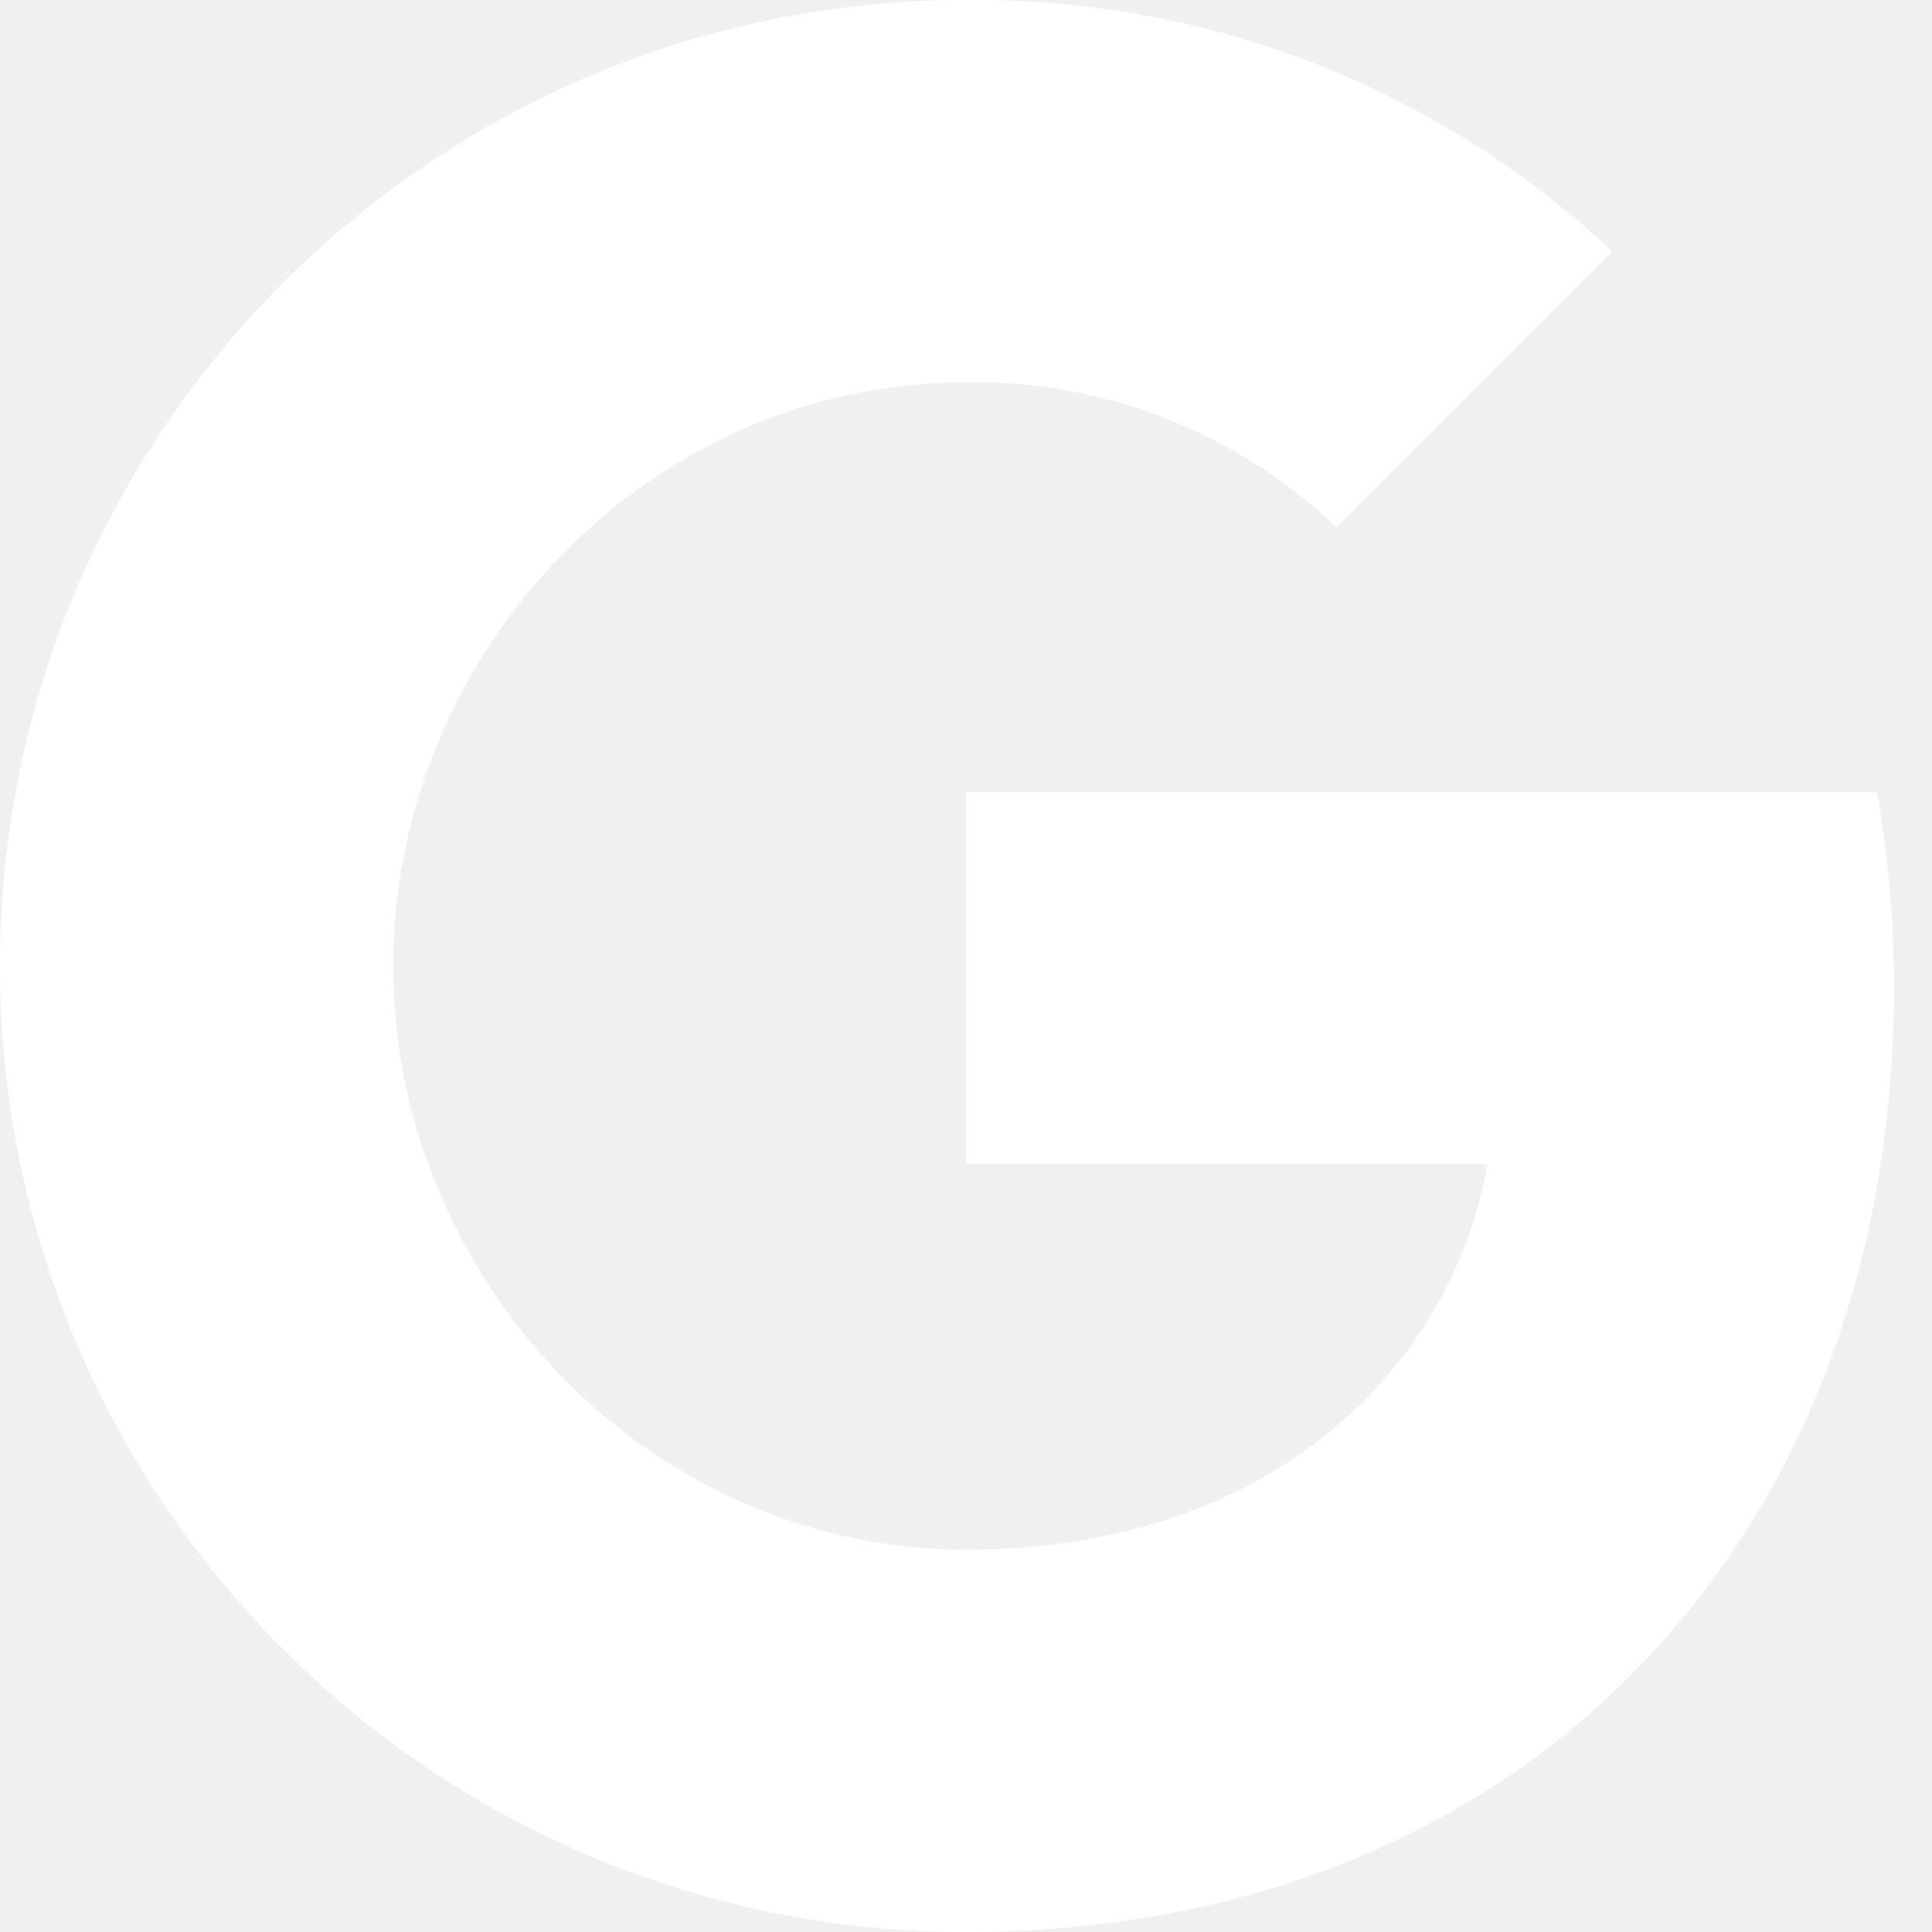
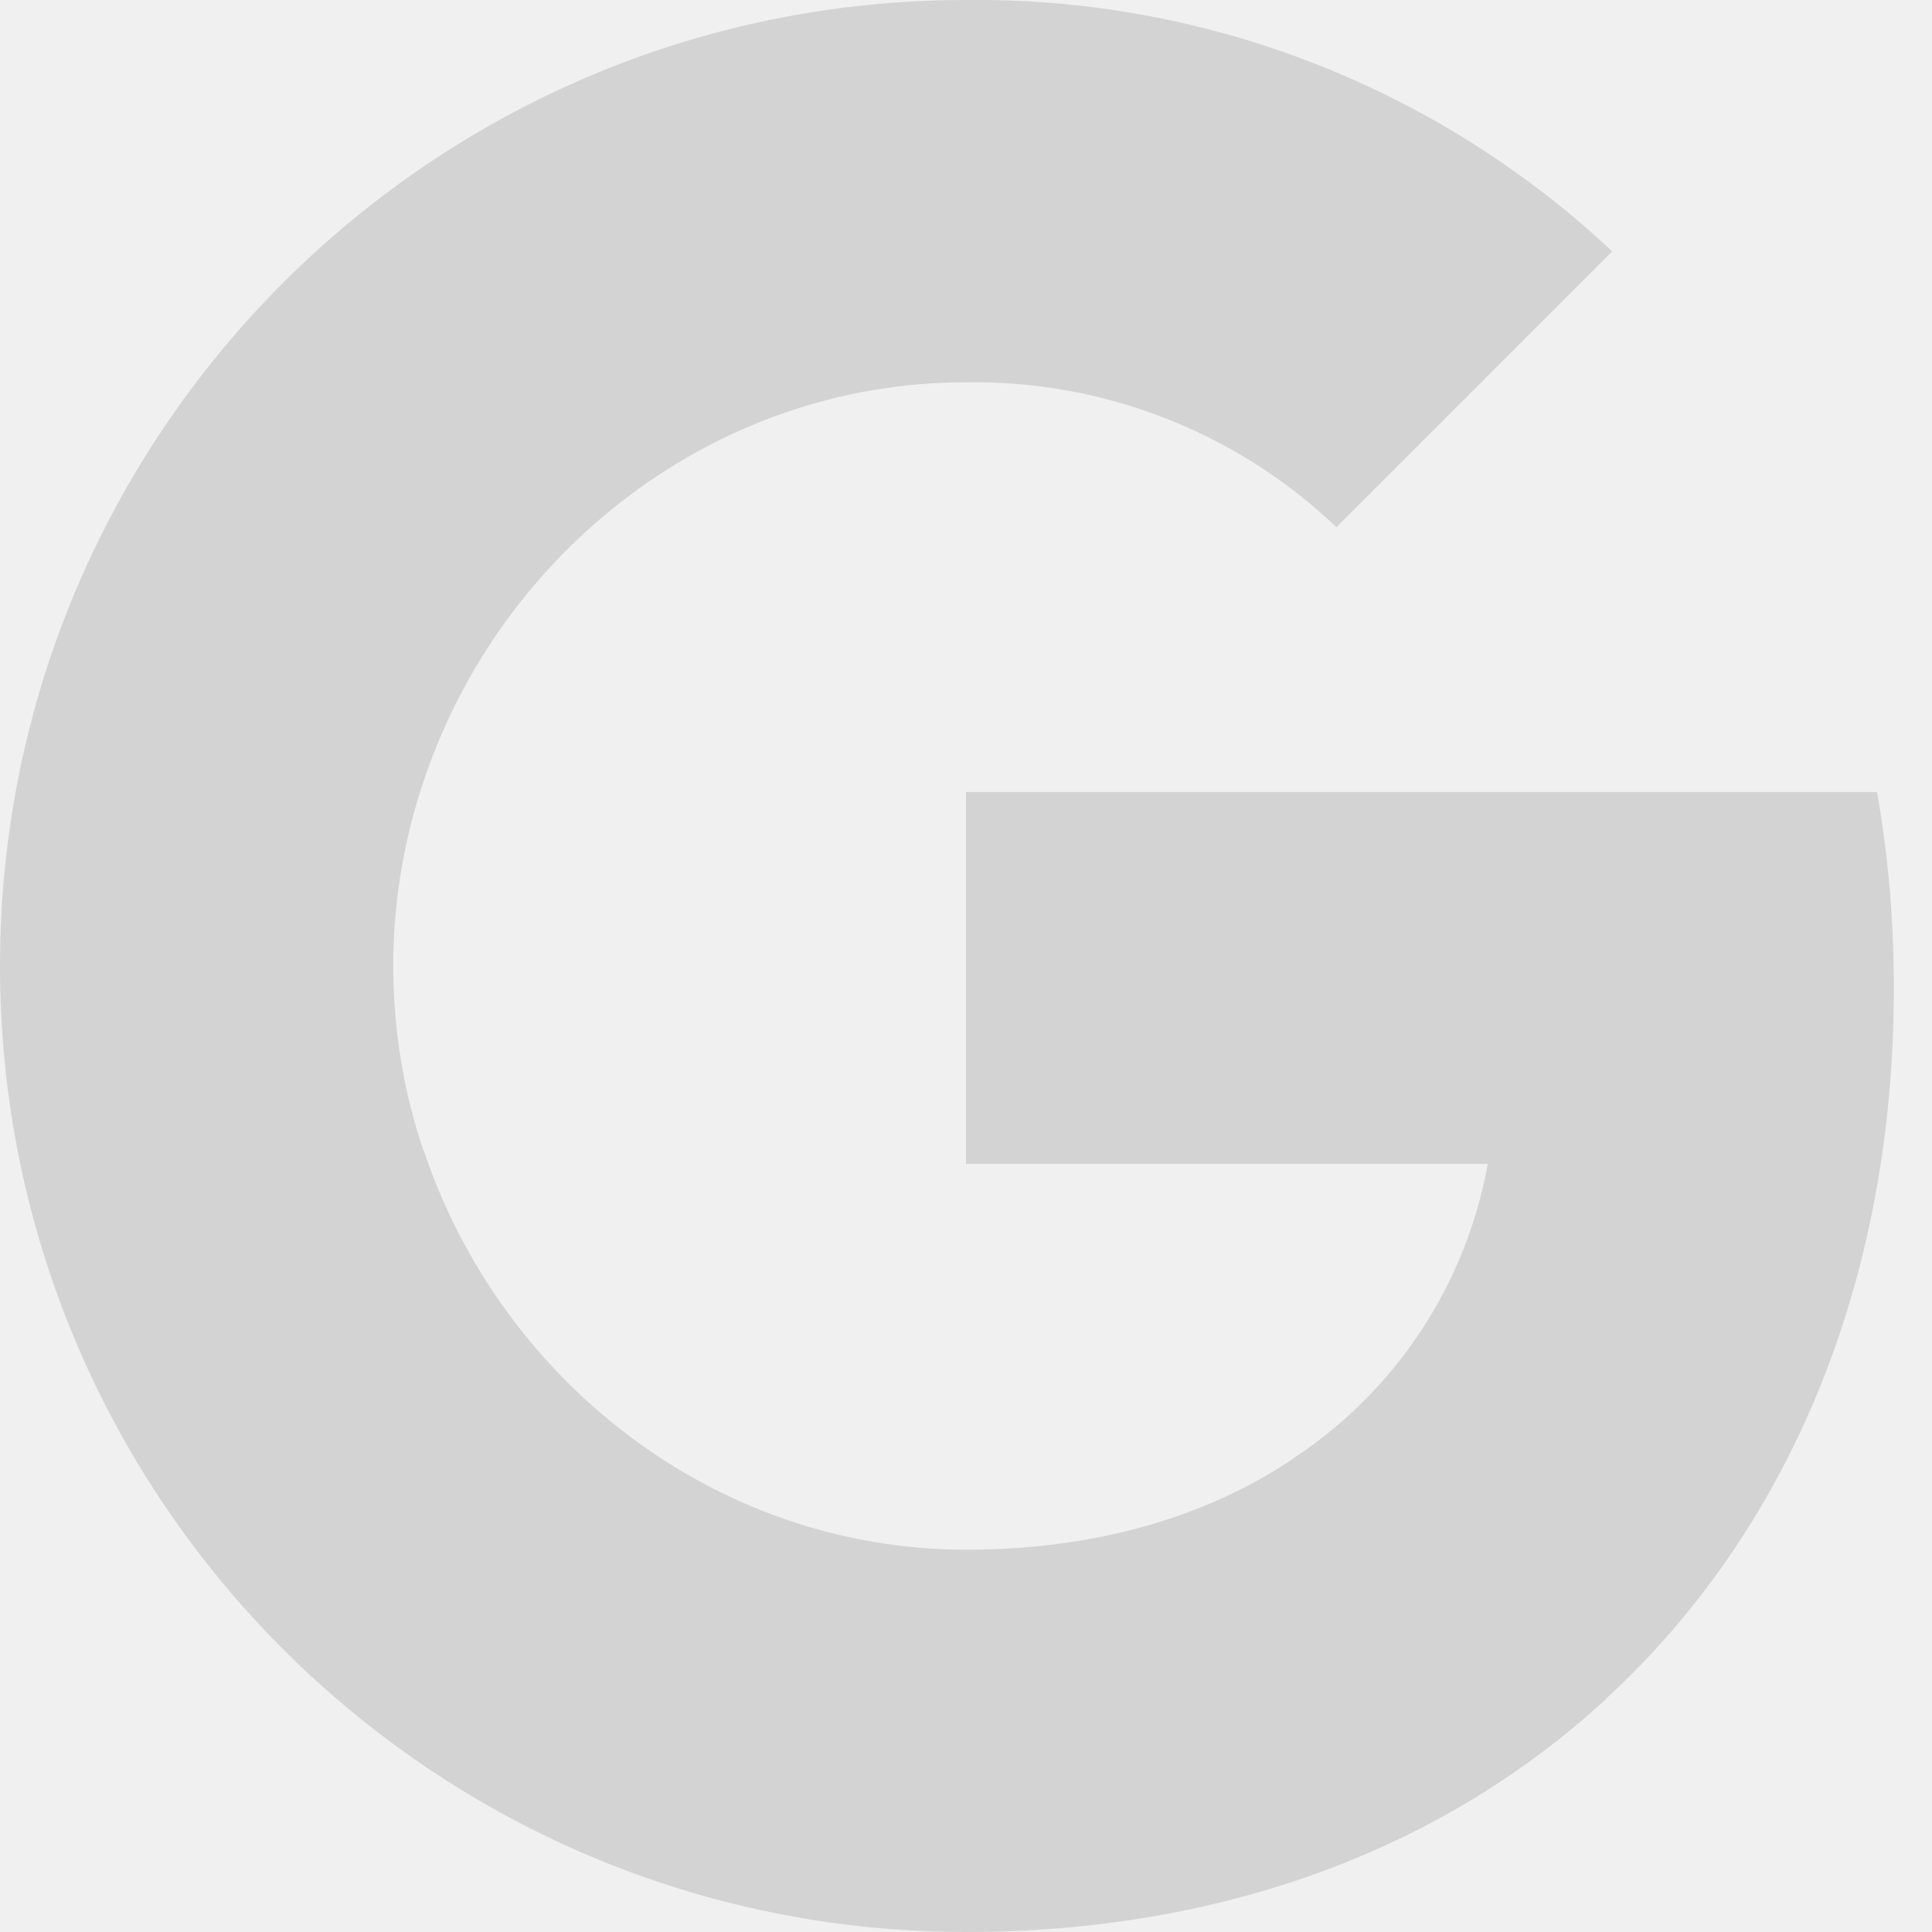
- <svg xmlns="http://www.w3.org/2000/svg" width="16" height="16" fill="#ffffff" class="bi bi-google" viewBox="0 0 16 16">
+ <svg xmlns="http://www.w3.org/2000/svg" width="16" height="16" fill="#d3d3d3" class="bi bi-google" viewBox="0 0 16 16">
  <path d="M15.545 6.558a9.42 9.42 0 0 1 .139 1.626c0 2.434-.87 4.492-2.384 5.885h.002C11.978 15.292 10.158 16 8 16A8 8 0 1 1 8 0a7.689 7.689 0 0 1 5.352 2.082l-2.284 2.284A4.347 4.347 0 0 0 8 3.166c-2.087 0-3.86 1.408-4.492 3.304a4.792 4.792 0 0 0 0 3.063h.003c.635 1.893 2.405 3.301 4.492 3.301 1.078 0 2.004-.276 2.722-.764h-.003a3.702 3.702 0 0 0 1.599-2.431H8v-3.08h7.545z" />
</svg>
